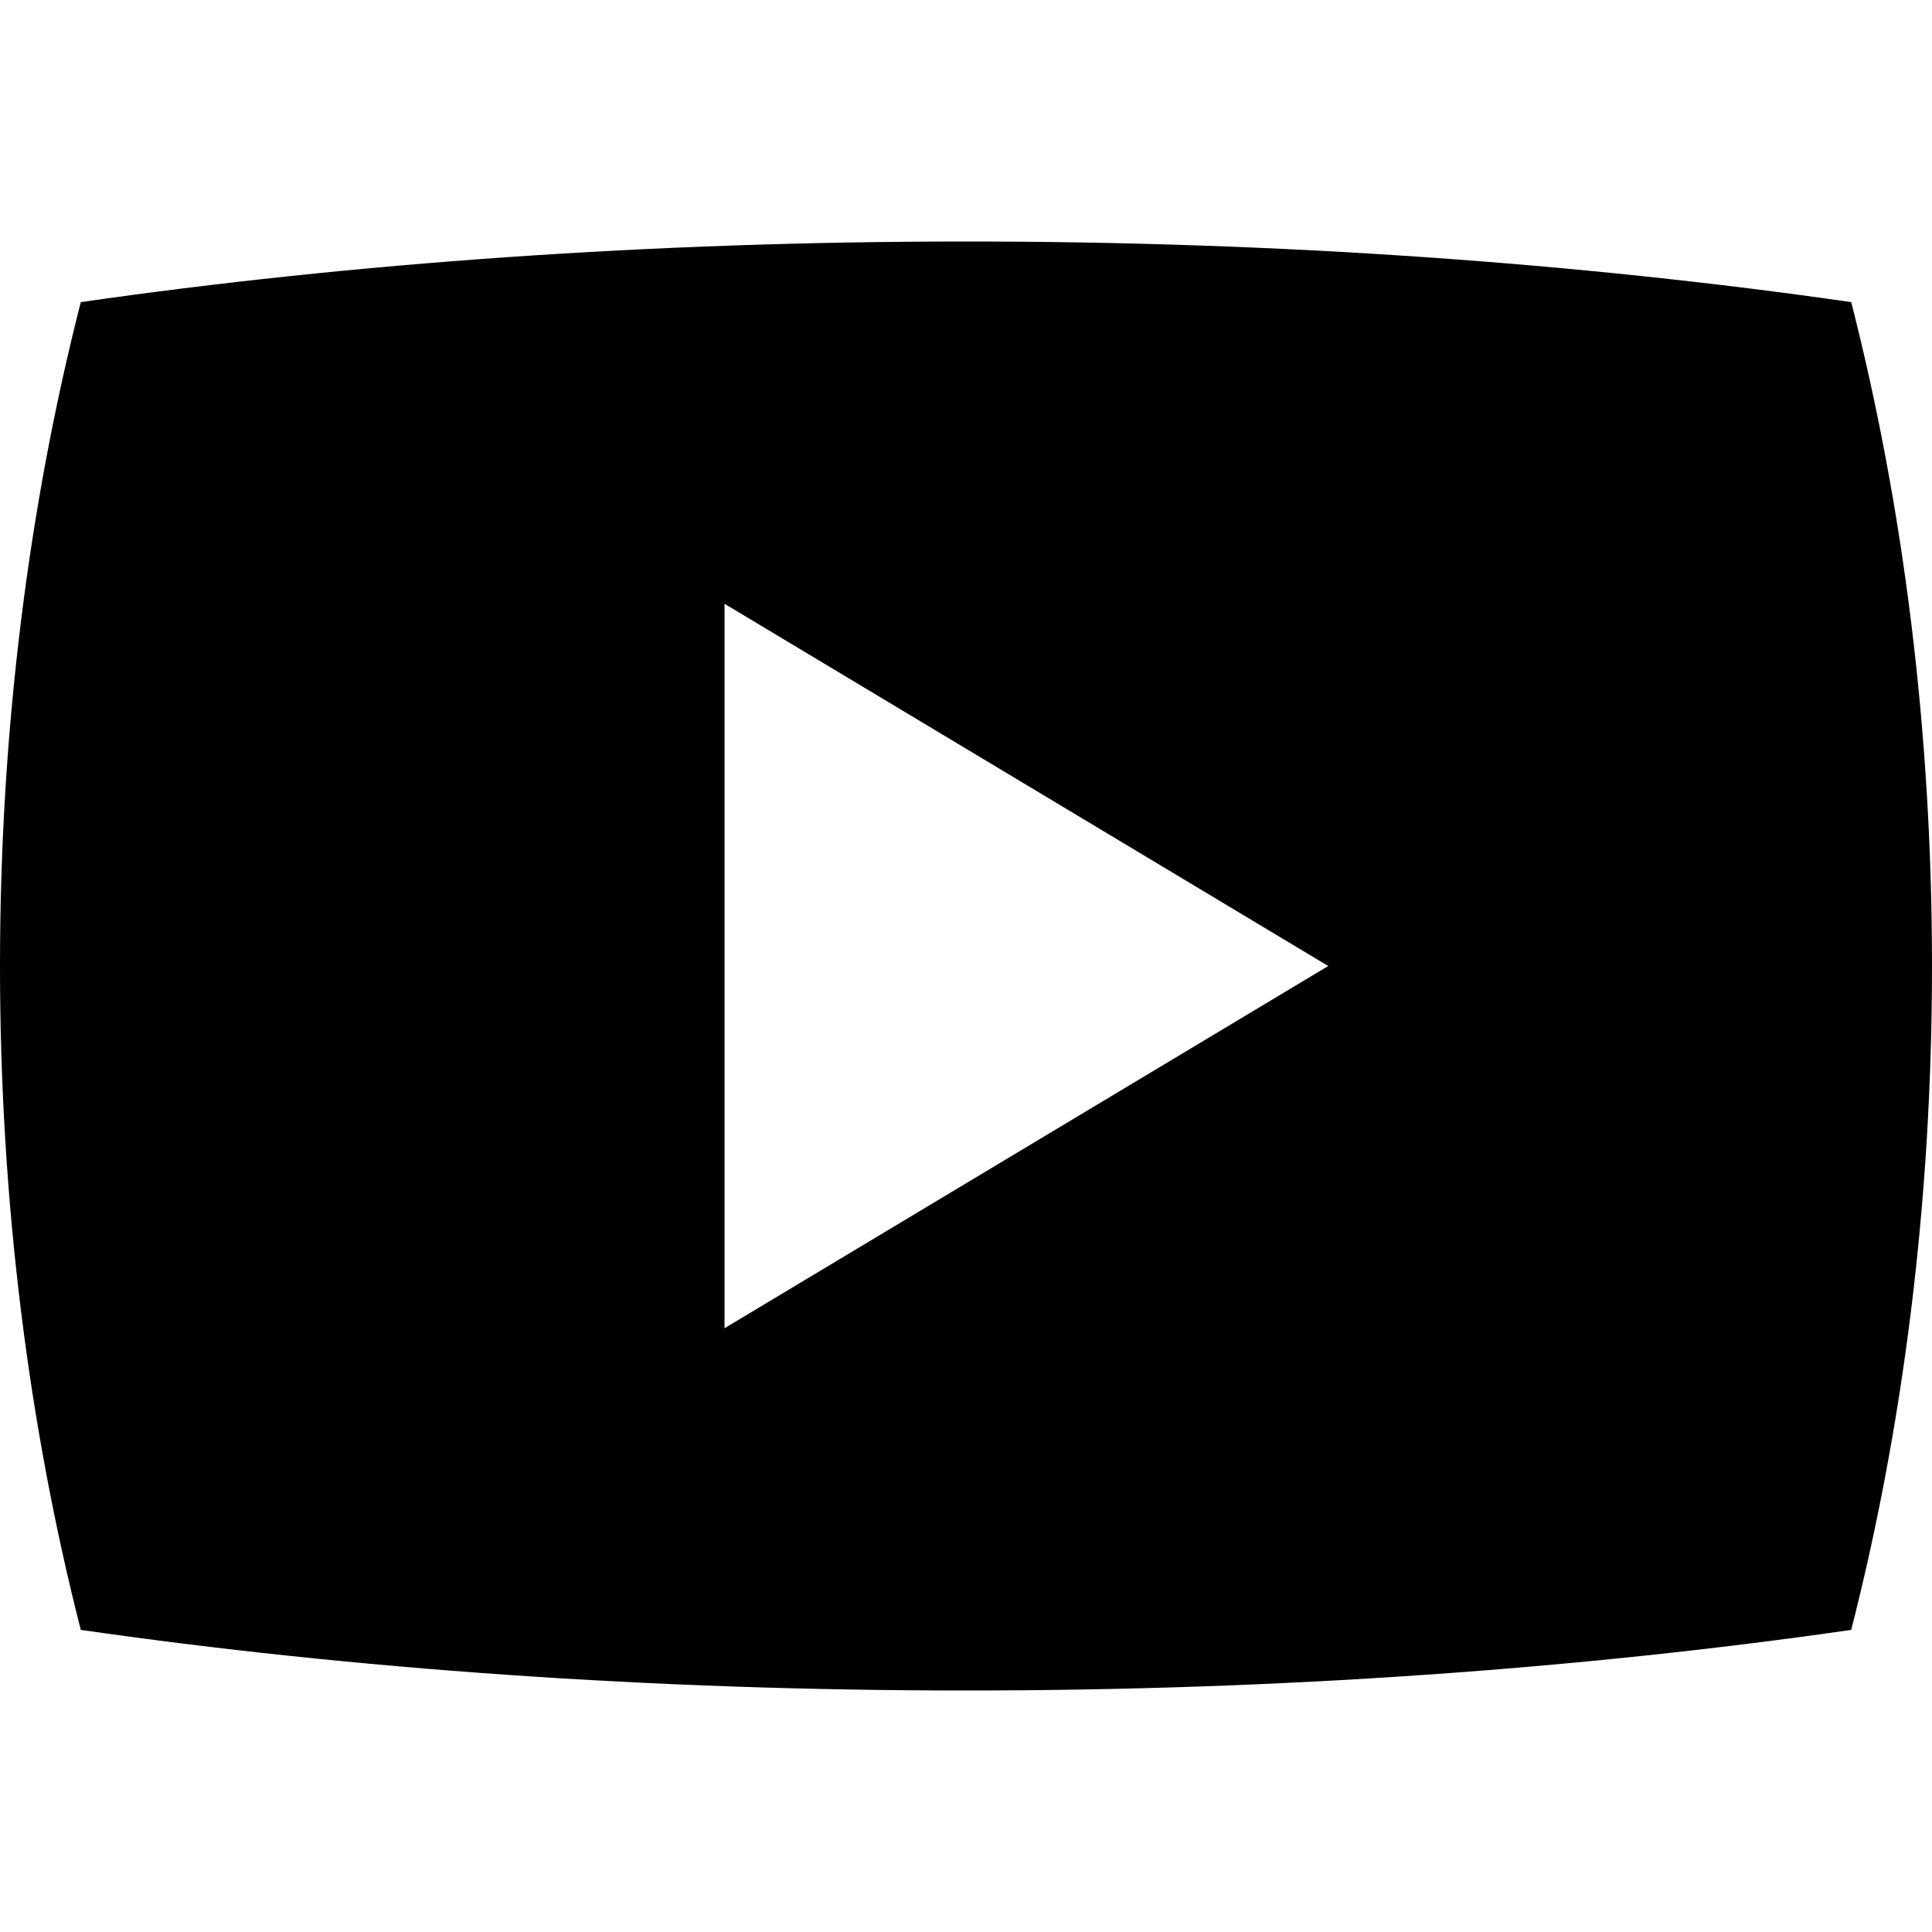
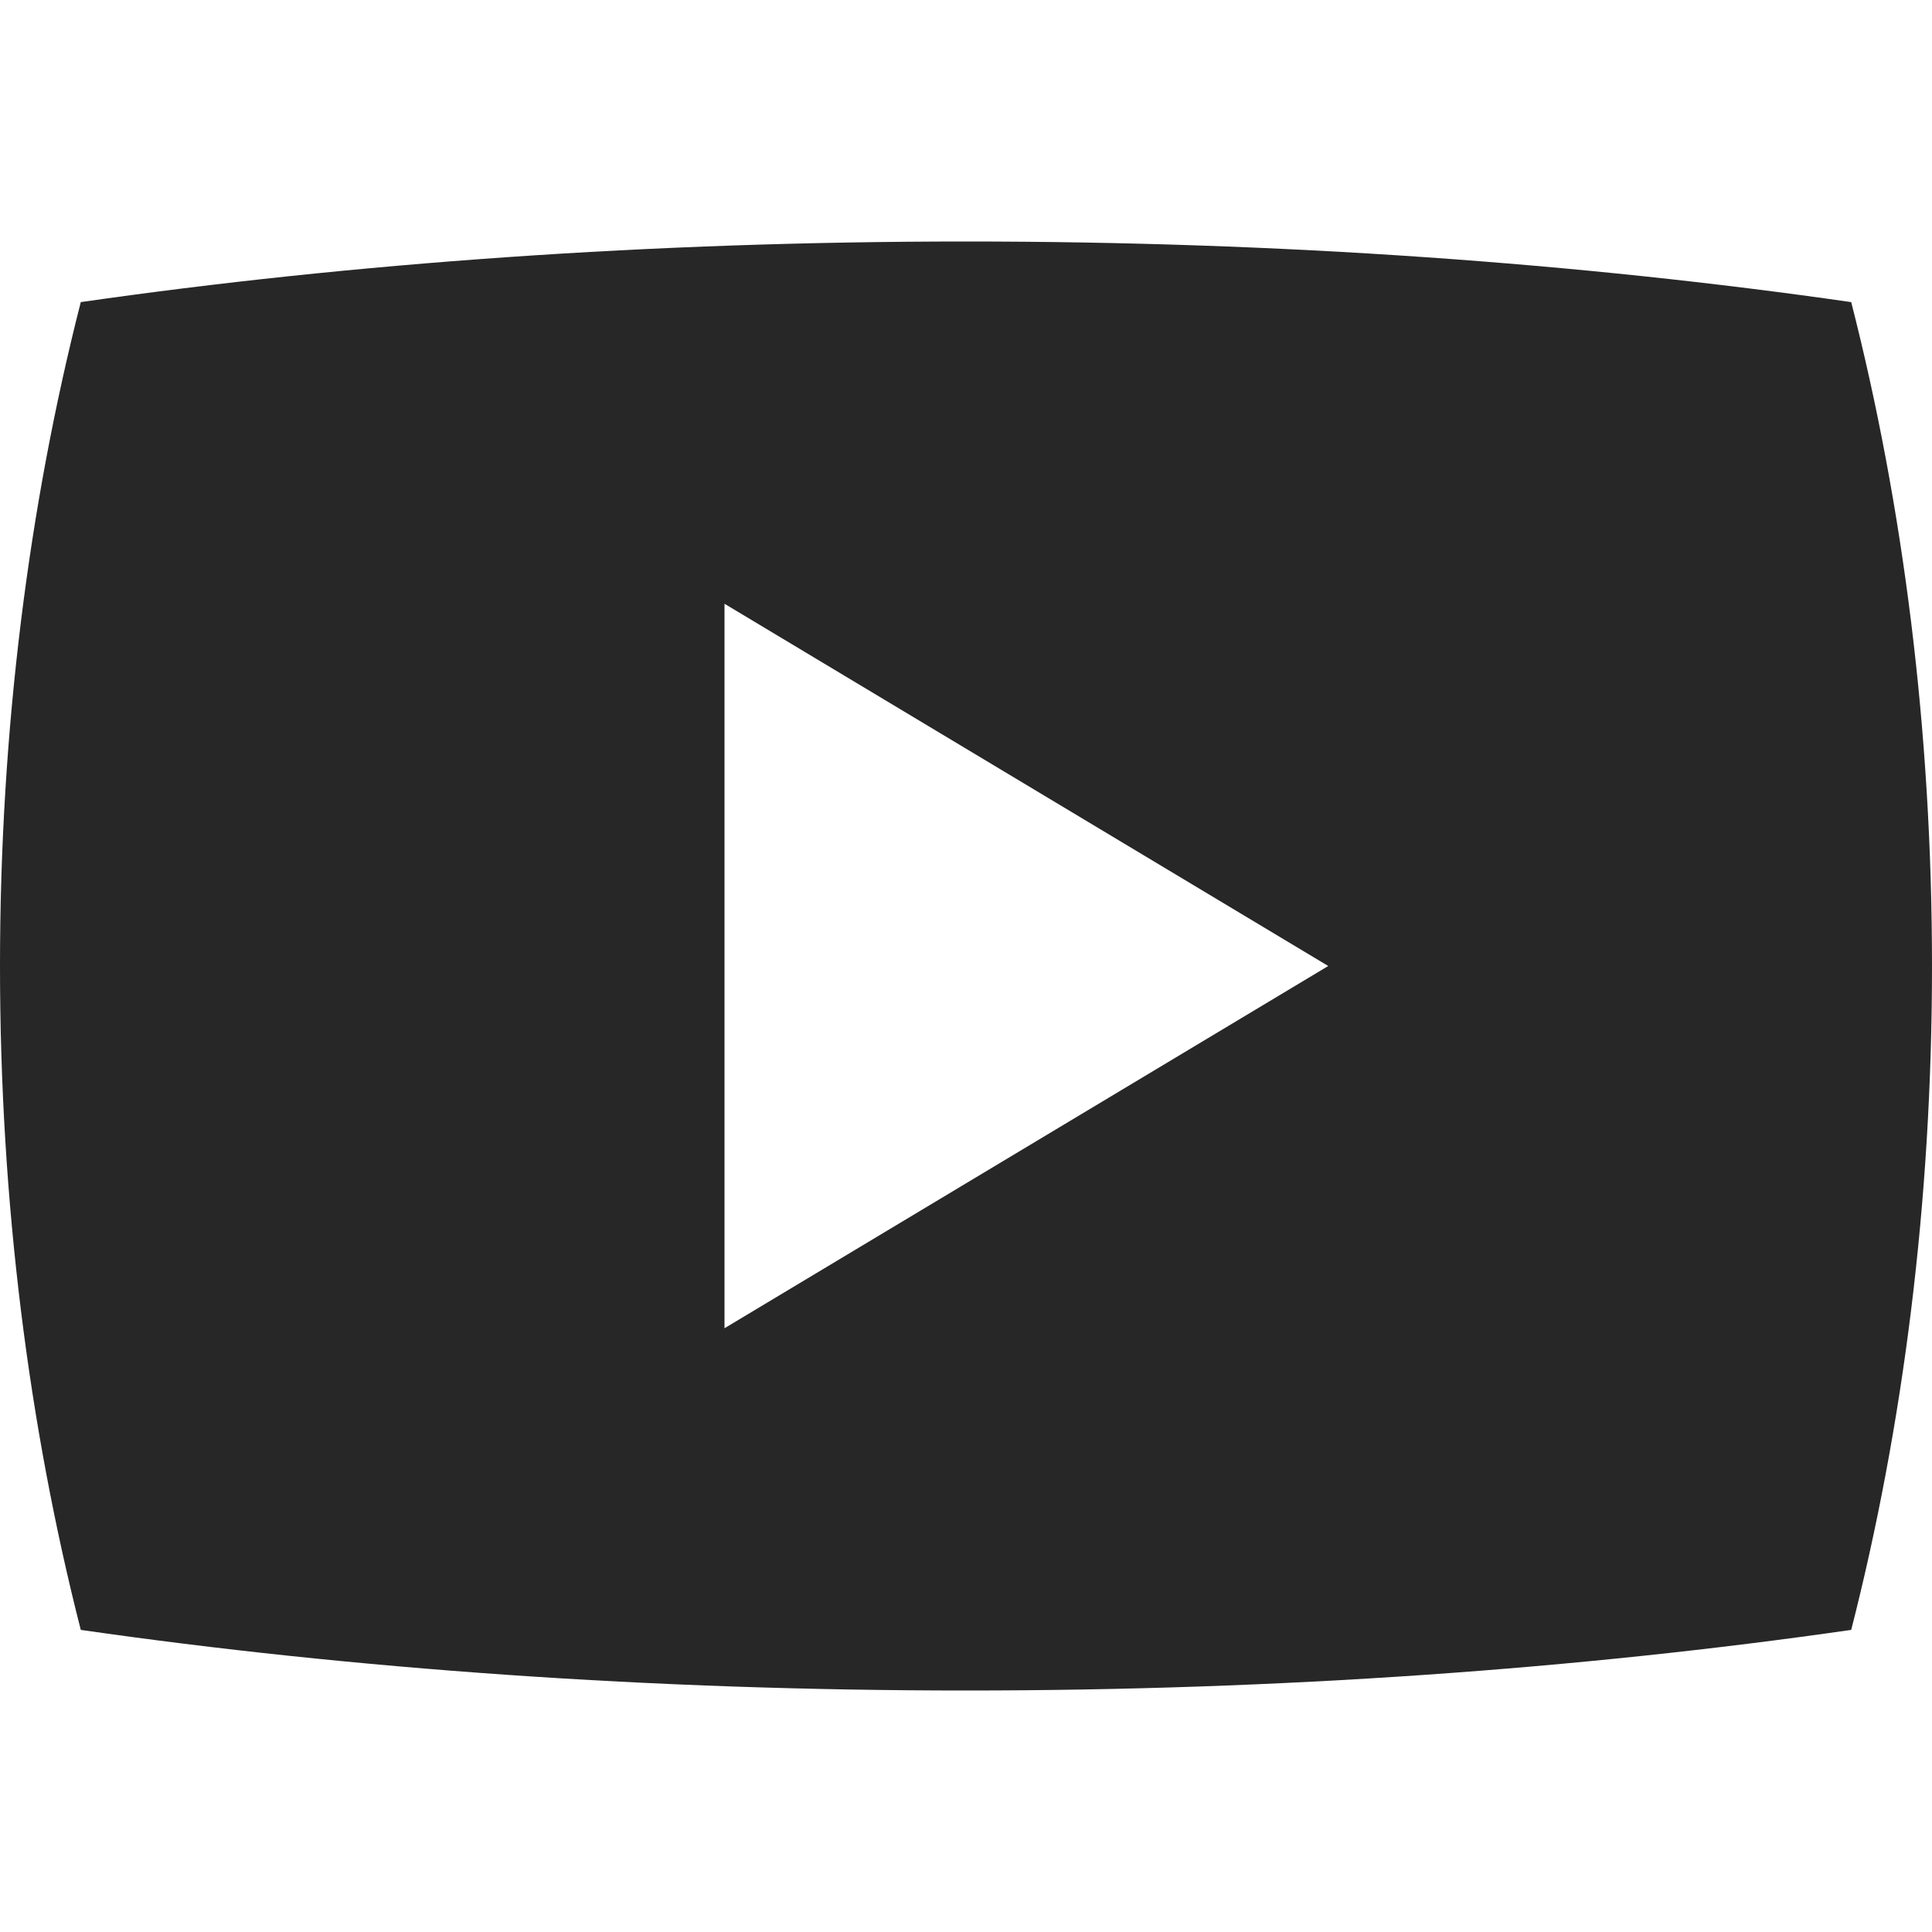
<svg xmlns="http://www.w3.org/2000/svg" version="1.1" width="16" height="16" viewBox="0 0 16 16">
-   <path d="M15.331 2.502c-2.244-0.323-4.724-0.502-7.331-0.502s-5.087 0.179-7.331 0.502c-0.43 1.683-0.669 3.543-0.669 5.498s0.239 3.815 0.669 5.498c2.244 0.323 4.724 0.502 7.331 0.502s5.087-0.179 7.331-0.502c0.43-1.683 0.669-3.543 0.669-5.498s-0.239-3.815-0.669-5.498zM6 11v-6l5 3-5 3z" />
+   <path fill="#272727" d="M15.331 2.502c-2.244-0.323-4.724-0.502-7.331-0.502s-5.087 0.179-7.331 0.502c-0.43 1.683-0.669 3.543-0.669 5.498s0.239 3.815 0.669 5.498c2.244 0.323 4.724 0.502 7.331 0.502s5.087-0.179 7.331-0.502c0.43-1.683 0.669-3.543 0.669-5.498s-0.239-3.815-0.669-5.498zM6 11v-6l5 3-5 3z" />
</svg>
